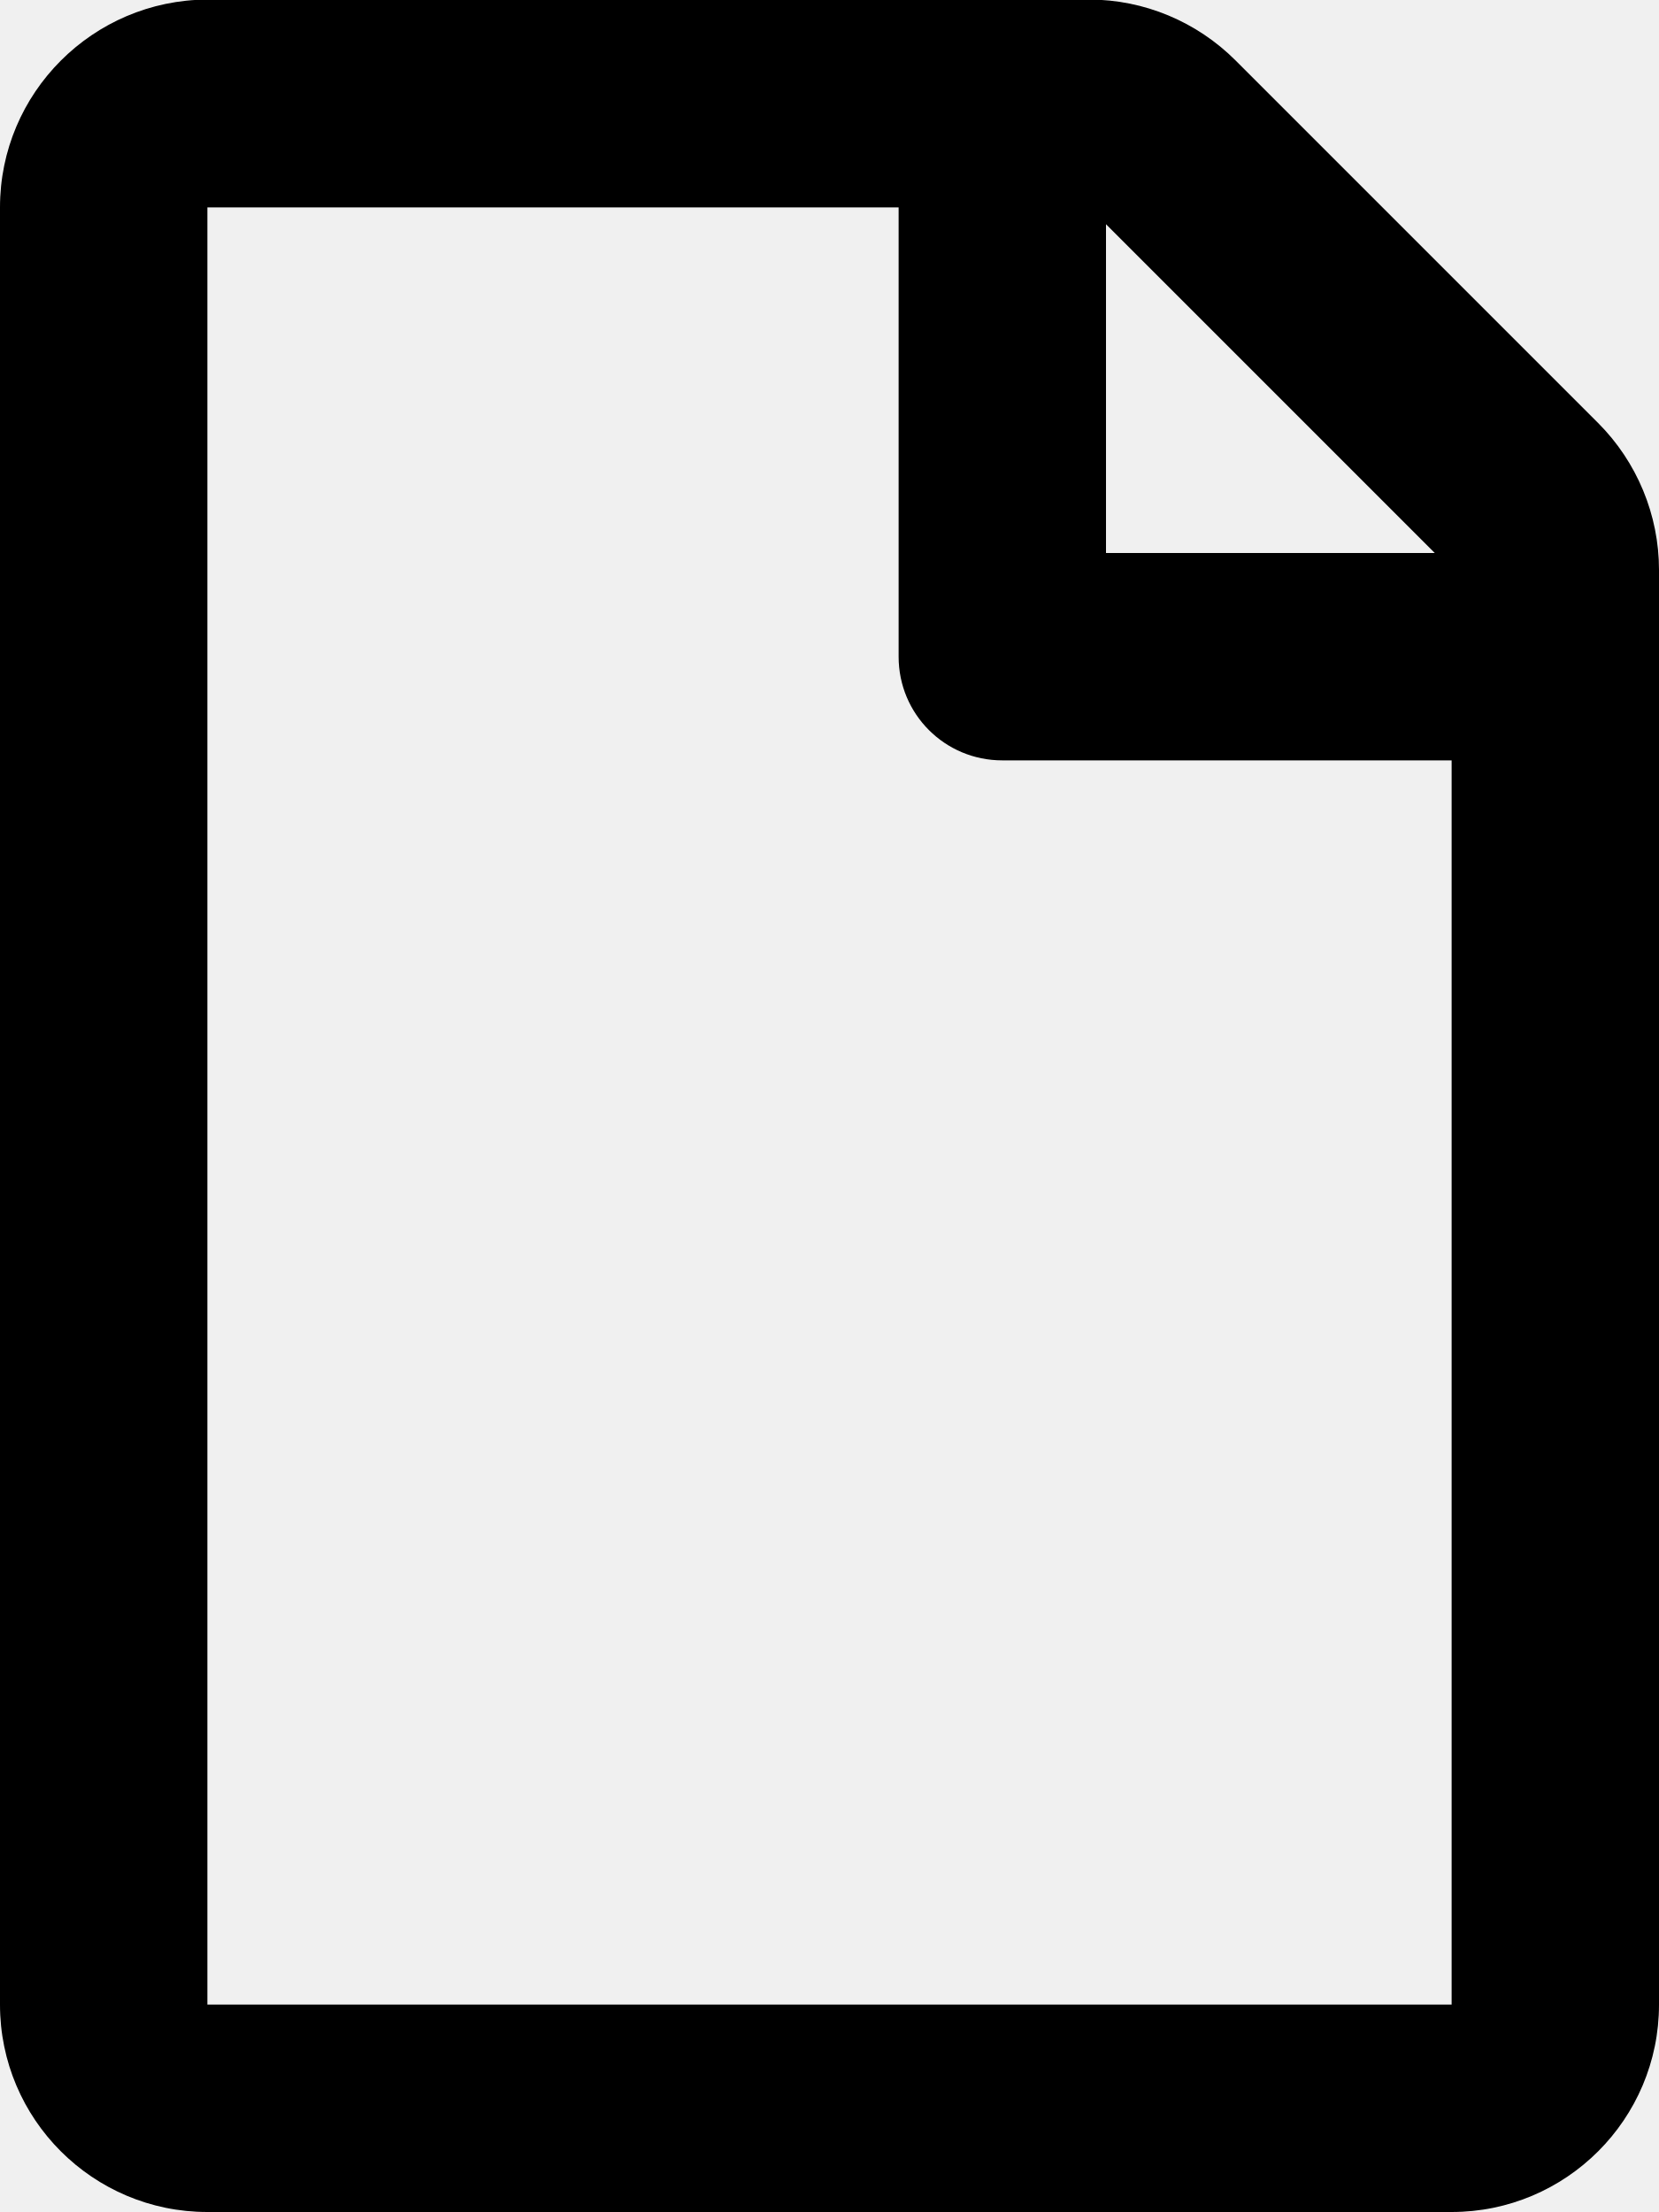
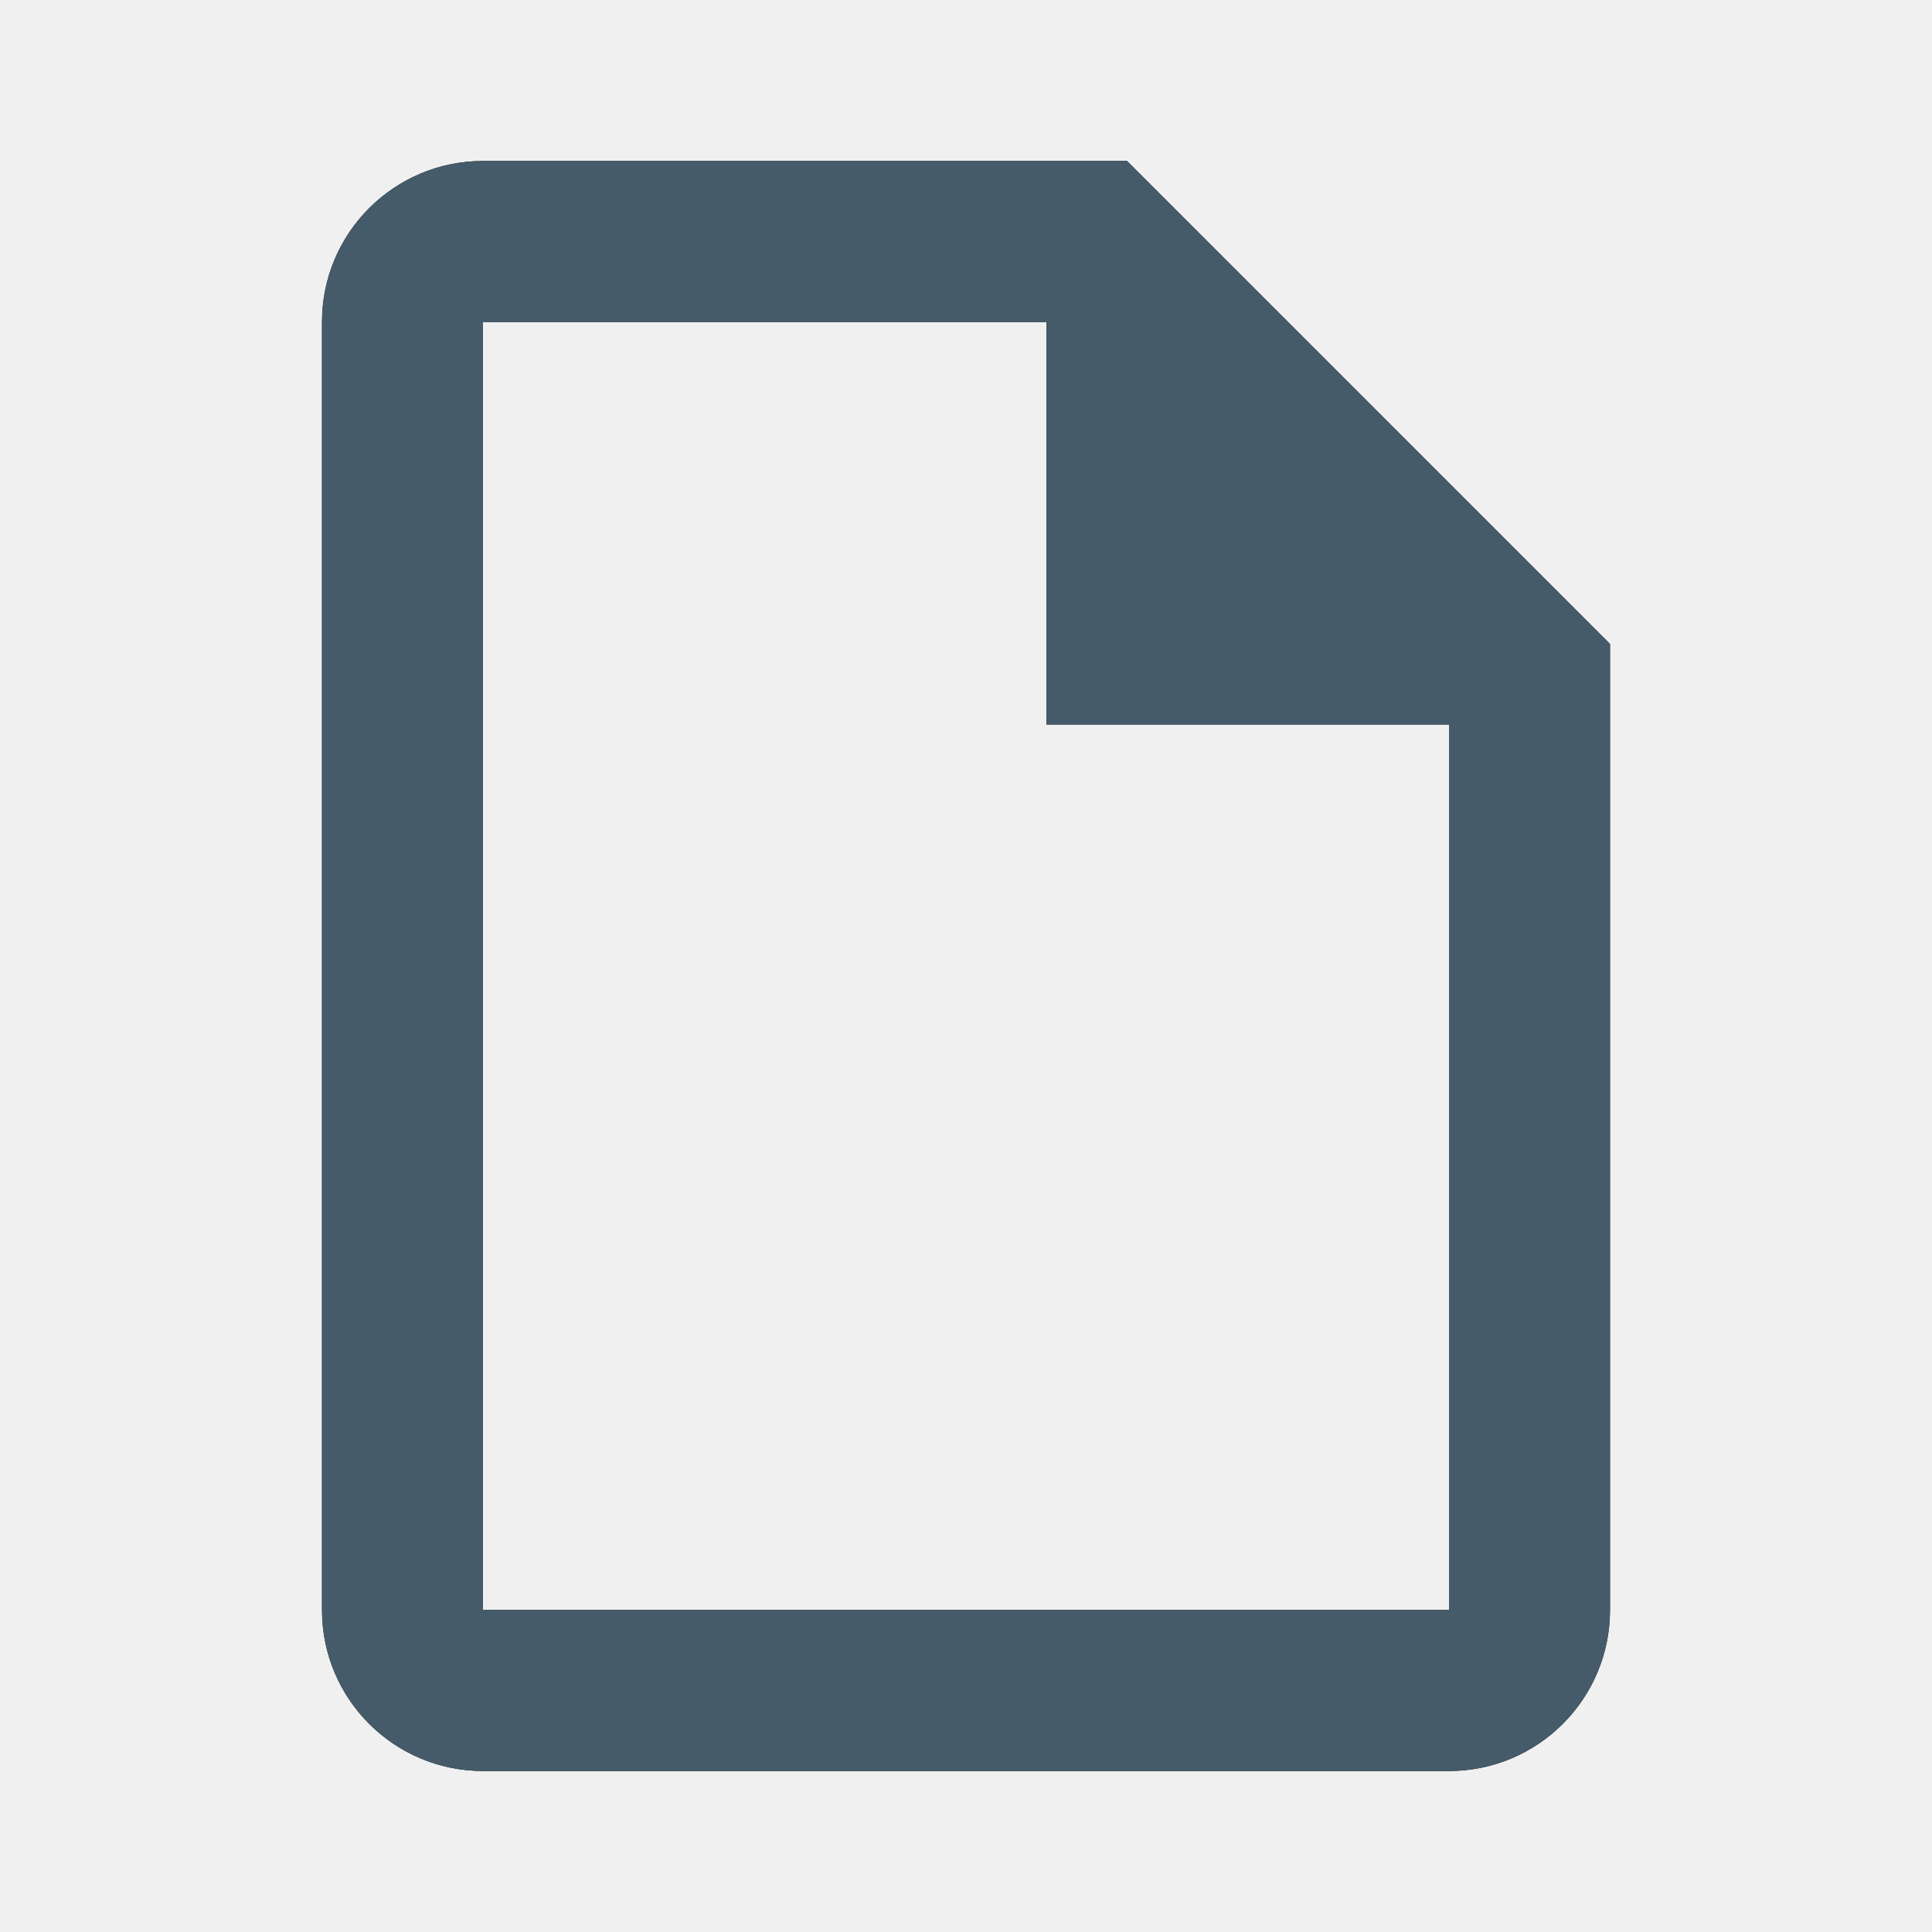
- <svg xmlns="http://www.w3.org/2000/svg" viewBox="0 0 384 512">
-   <path d="M369.9 97.9L286 14C277 5 264.8-.1 252.1-.1H48C21.5 0 0 21.5 0 48v416c0 26.5 21.5 48 48 48h288c26.5 0 48-21.5 48-48V131.9c0-12.7-5.1-25-14.1-34zM332.1 128H256V51.9l76.1 76.1zM48 464V48h160v104c0 13.3 10.7 24 24 24h104v288H48z" />
+ <svg xmlns="http://www.w3.org/2000/svg" xmlns:xlink="http://www.w3.org/1999/xlink" width="24" height="24" viewBox="0 0 24 24">
+   <defs>
+     <path d="M10 0l6 6v12a2 2 0 01-2 2H2a2 2 0 01-2-2V2a2 2 0 012-2h8m4 18V7H9V2H2v16h12" id="a" />
+   </defs>
+   <g transform="translate(4 2)" fill="none" fill-rule="evenodd">
+     <mask id="b" fill="#fff">
+       <use xlink:href="#a" />
+     </mask>
+     <use fill="#000" fill-rule="nonzero" xlink:href="#a" />
+     <path fill="#455B6A" mask="url(#b)" d="M-4-2h24v24H-4z" />
+     <path mask="url(#b)" d="M-4-2h24v24H-4z" />
+   </g>
</svg>
